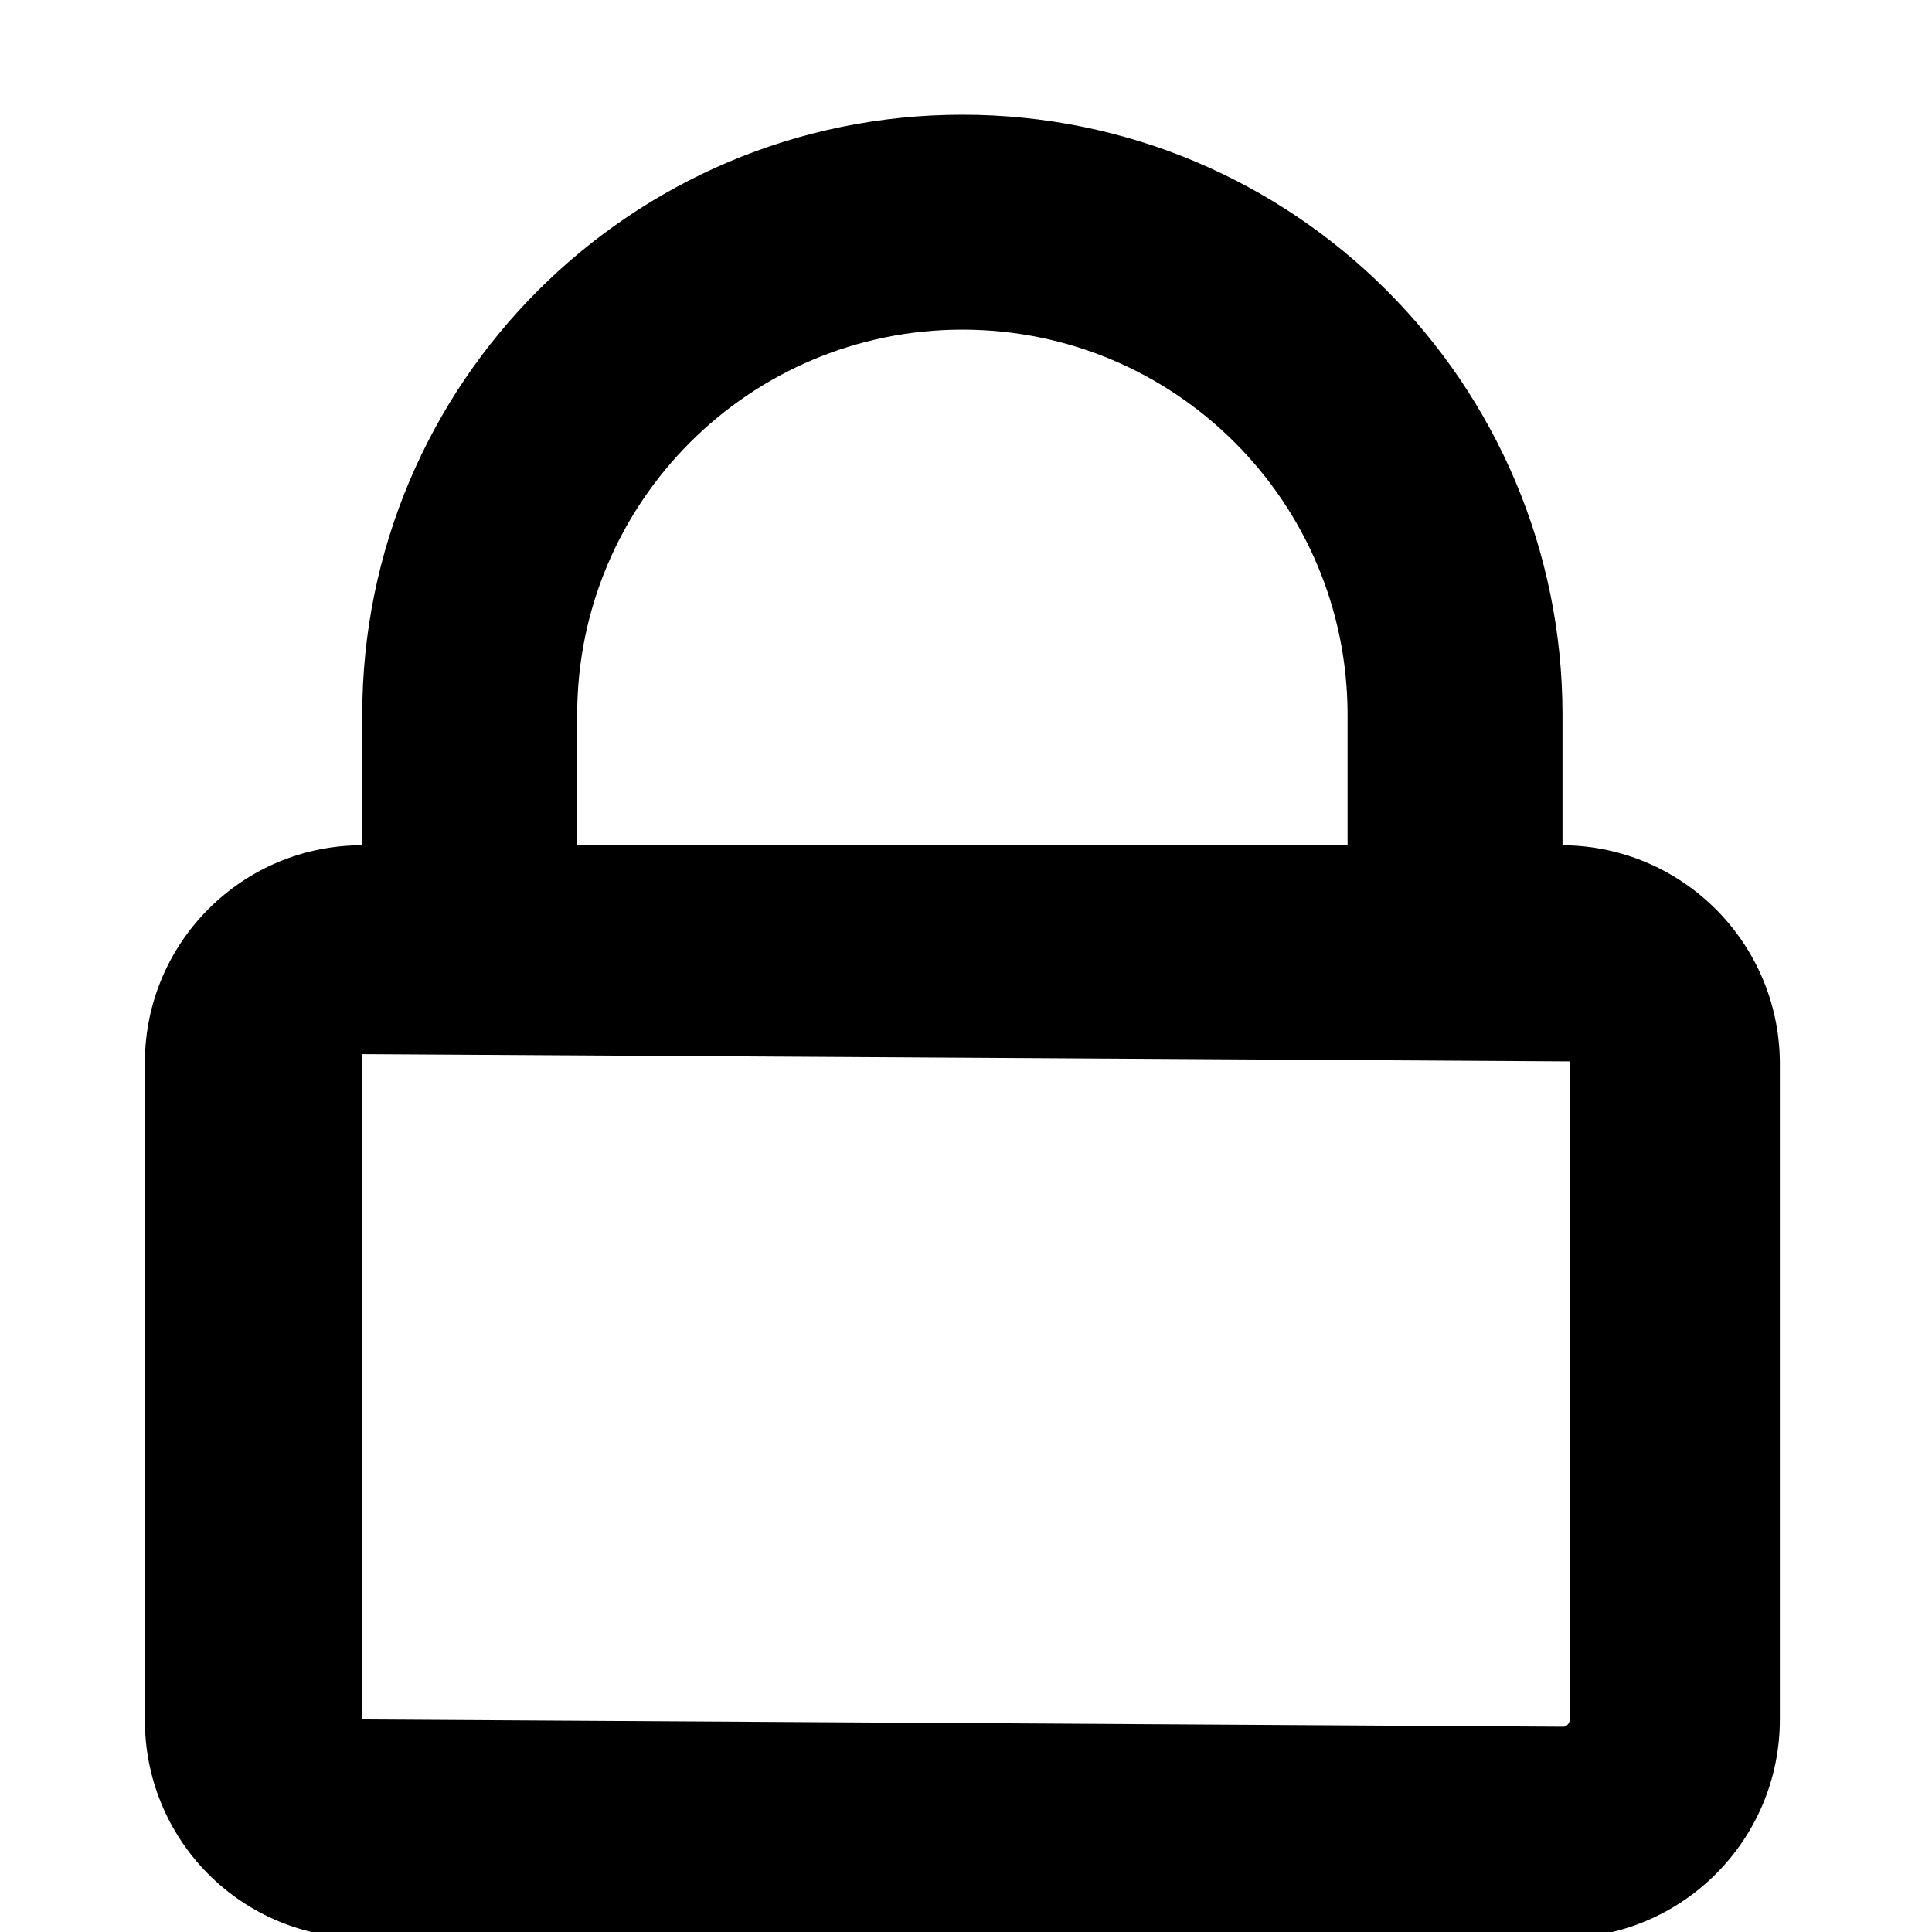
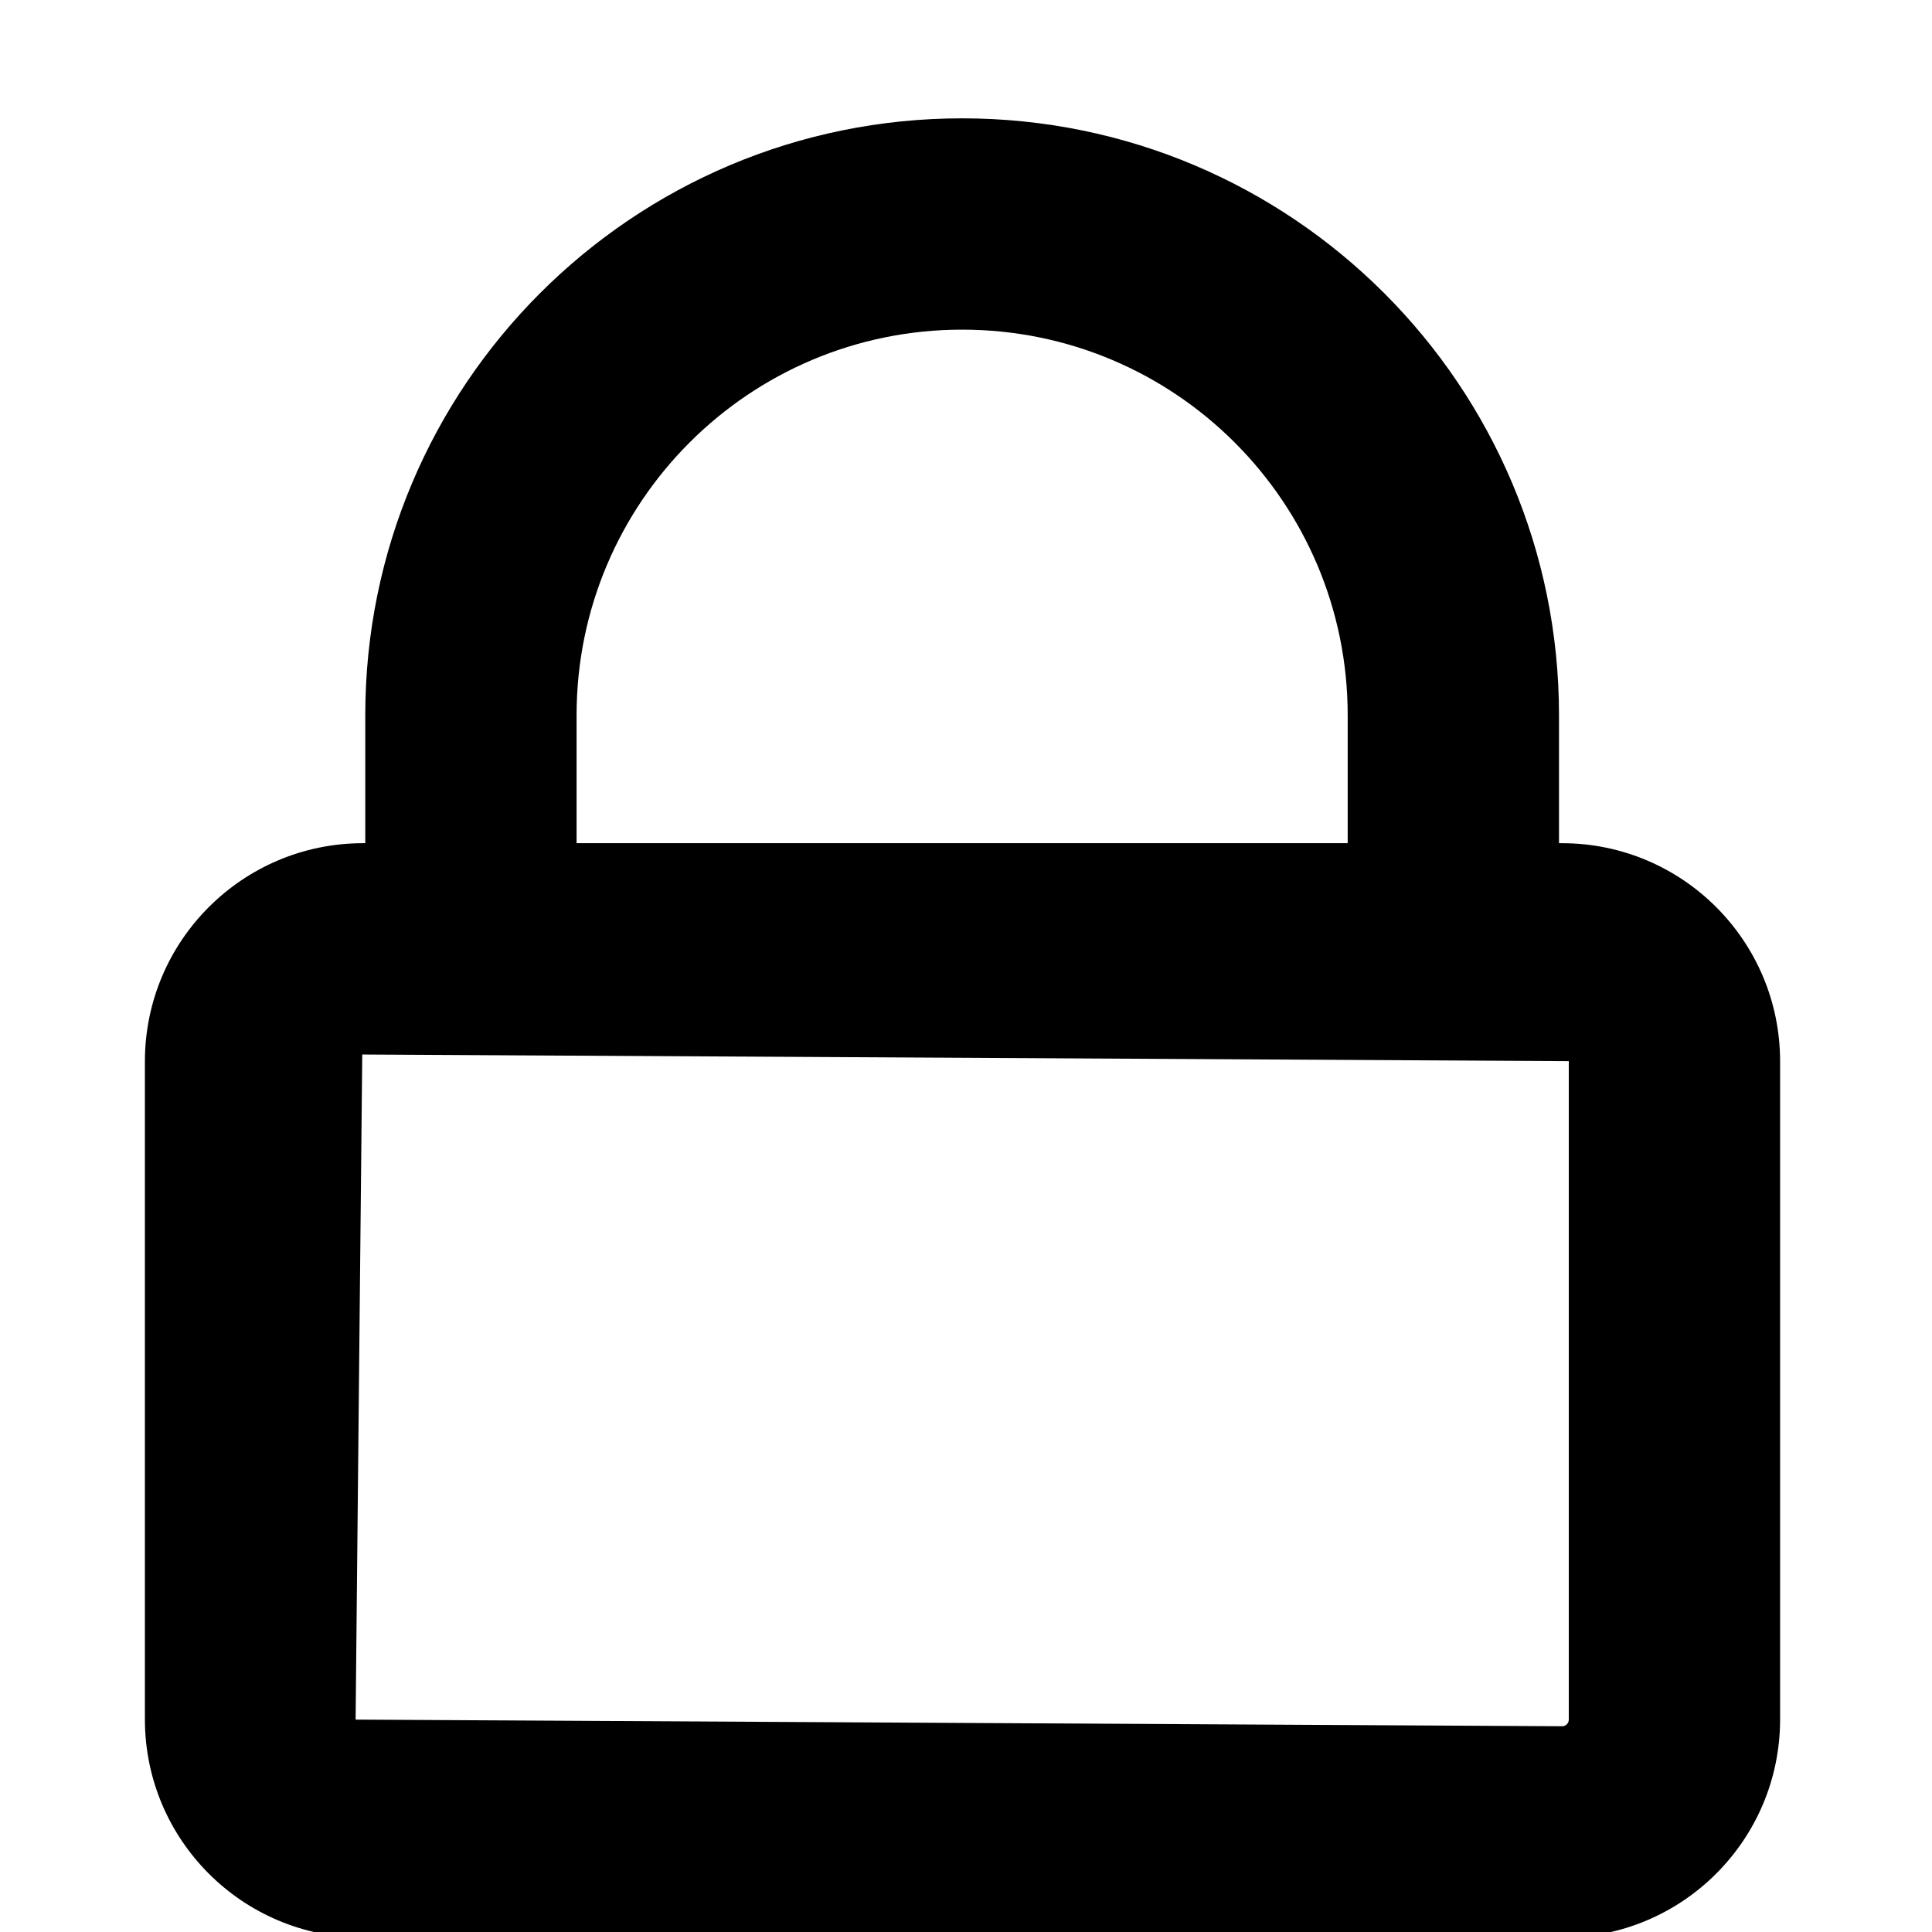
<svg xmlns="http://www.w3.org/2000/svg" viewBox="0 0 16 16">
  <g id="Layer_1" data-name="Layer 1">
-     <path d="M12.94,7h0V5.92A4.94,4.94,0,0,0,3,5.92V7H3A1.8,1.8,0,0,0,1.2,8.79v5.45A1.8,1.8,0,0,0,3,16.05h9.94a1.81,1.81,0,0,0,1.8-1.81V8.79A1.81,1.81,0,0,0,12.94,7ZM4.78,5.92a3.19,3.19,0,0,1,6.38,0V7H4.78ZM13,14.24a.06.06,0,0,1-.05.06L3,14.24,3,8.73l10,.06Z" />
+     <path d="M12.937,6.983h-.026V5.923a4.943,4.943,0,0,0-9.886,0v1.06H3A1.807,1.807,0,0,0,1.2,8.788v5.453A1.807,1.807,0,0,0,3,16.046h9.937a1.807,1.807,0,0,0,1.805-1.8V8.788A1.807,1.807,0,0,0,12.937,6.983ZM4.775,5.923a3.193,3.193,0,0,1,6.386,0v1.06H4.775Zm8.217,8.318a.055.055,0,0,1-.055.055l-9.992-.055L3,8.733l9.992.055Z" />
  </g>
</svg>
